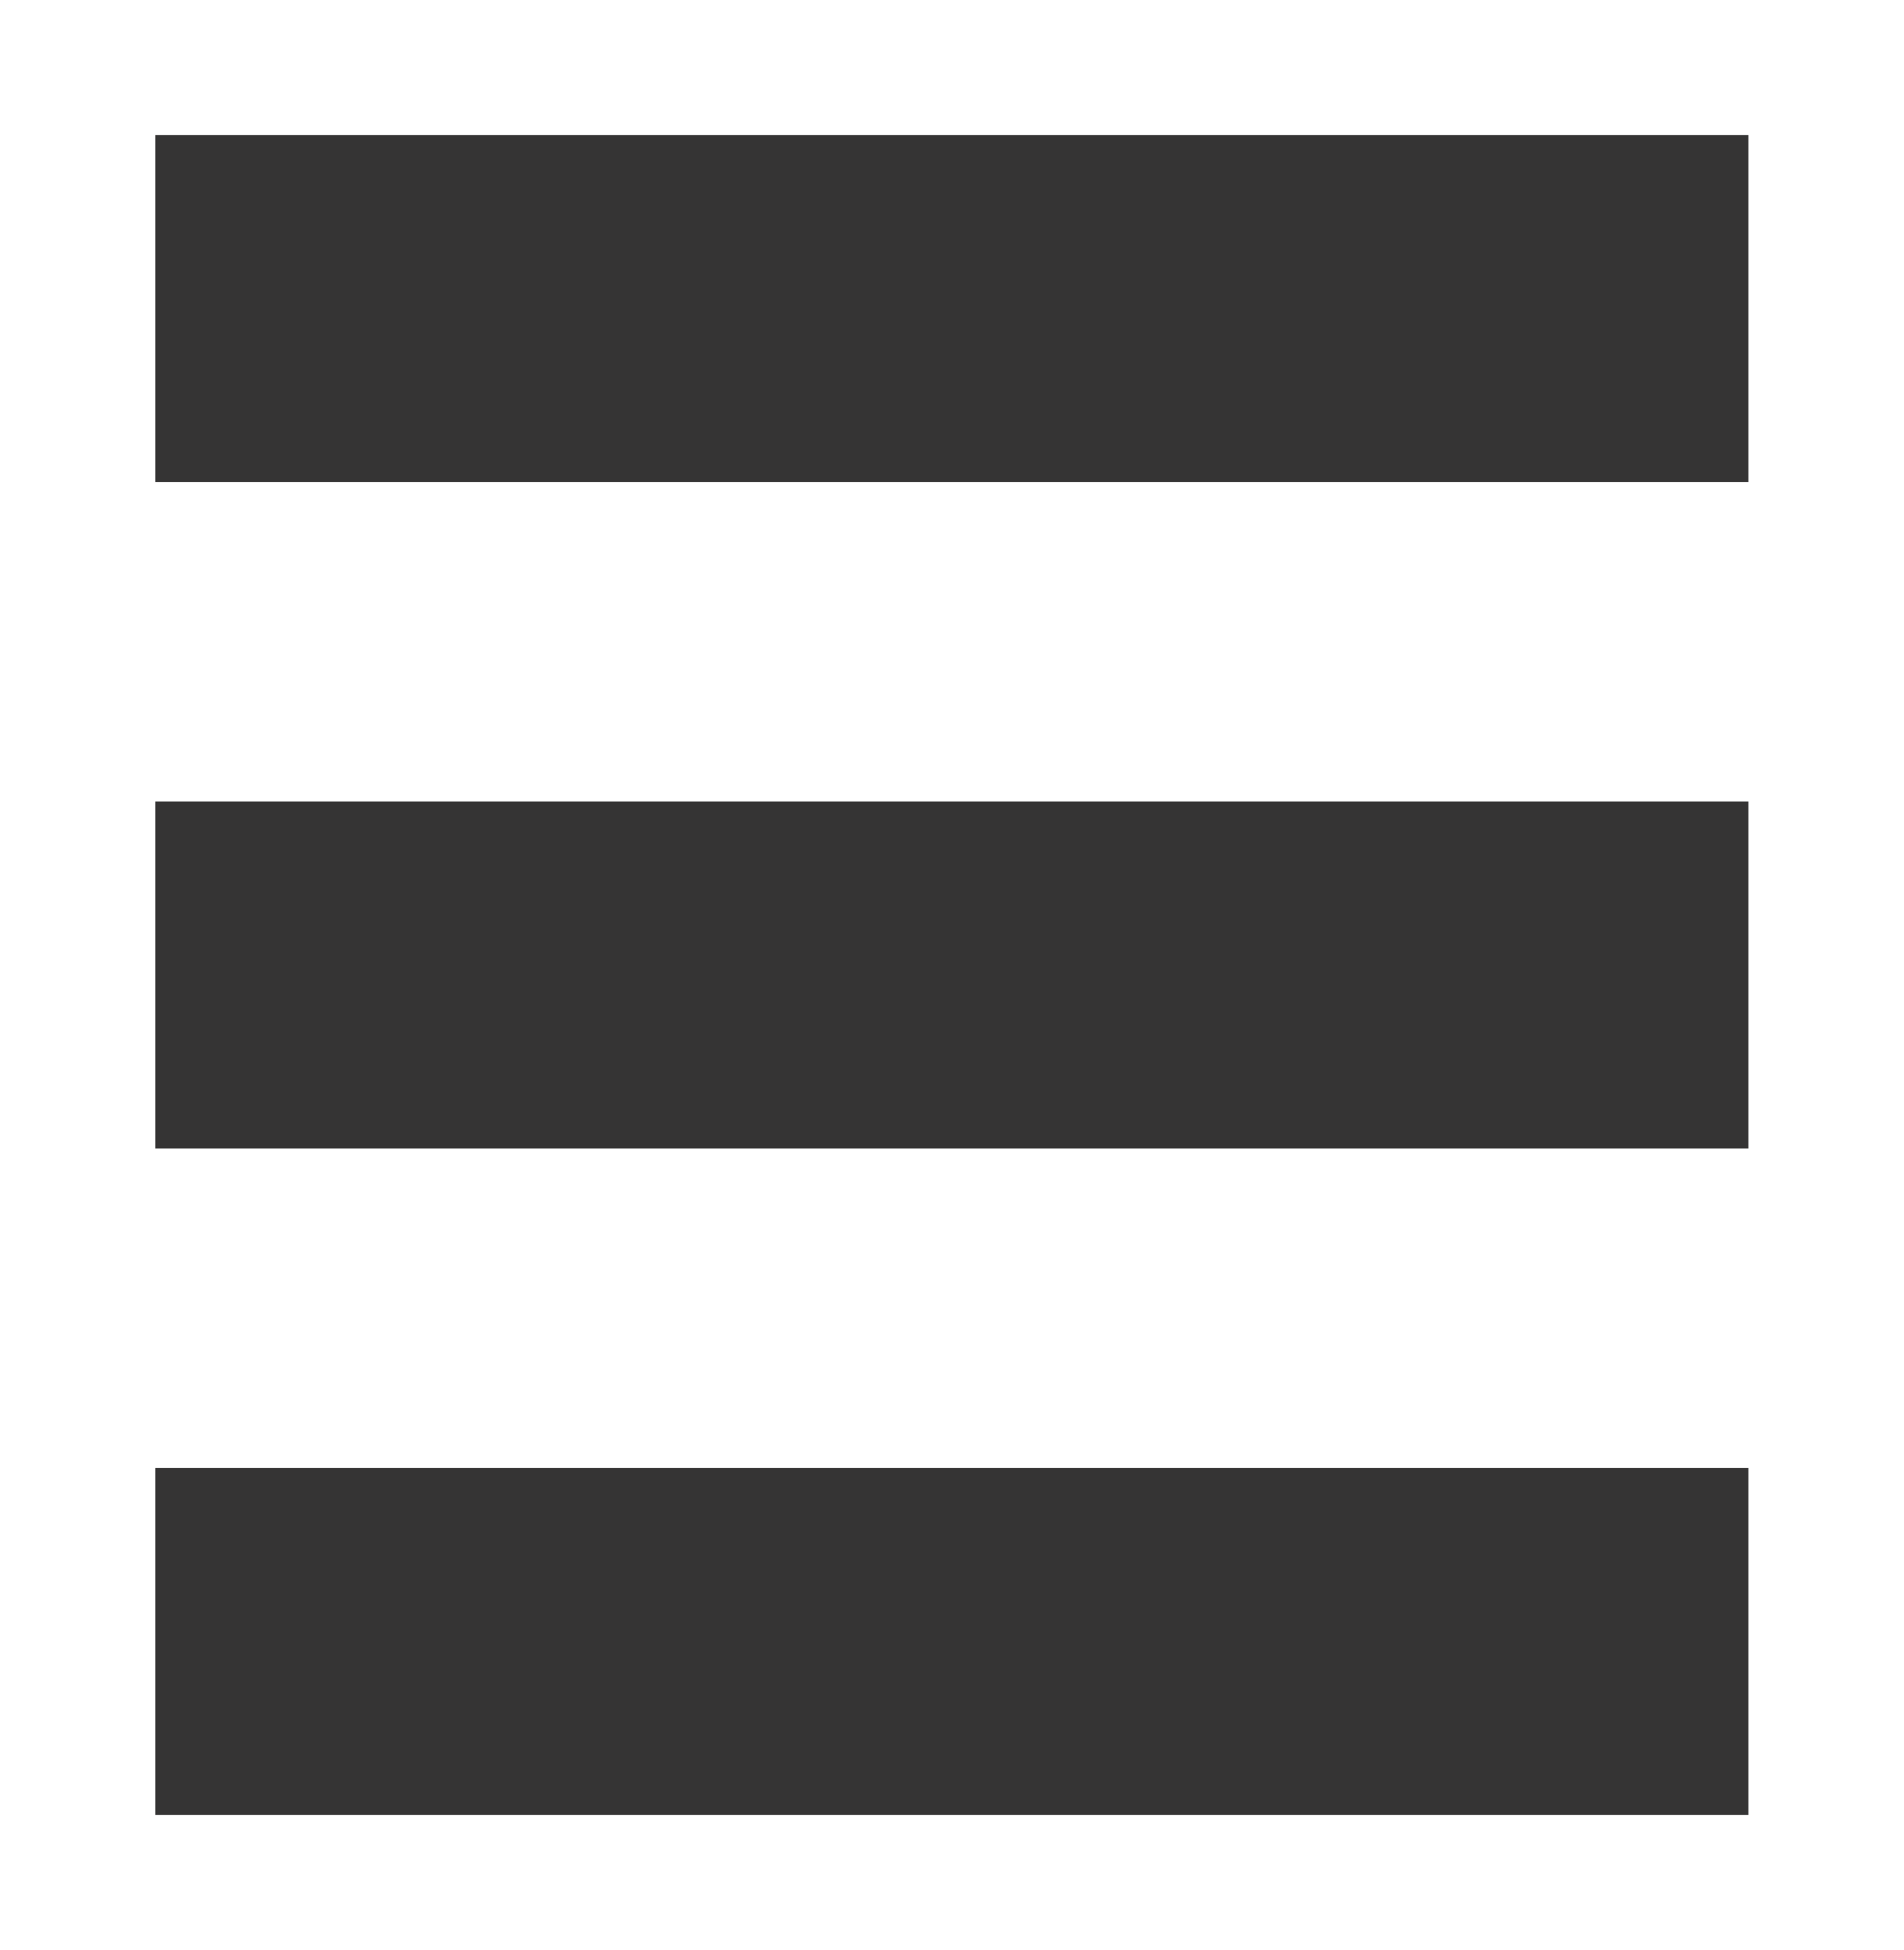
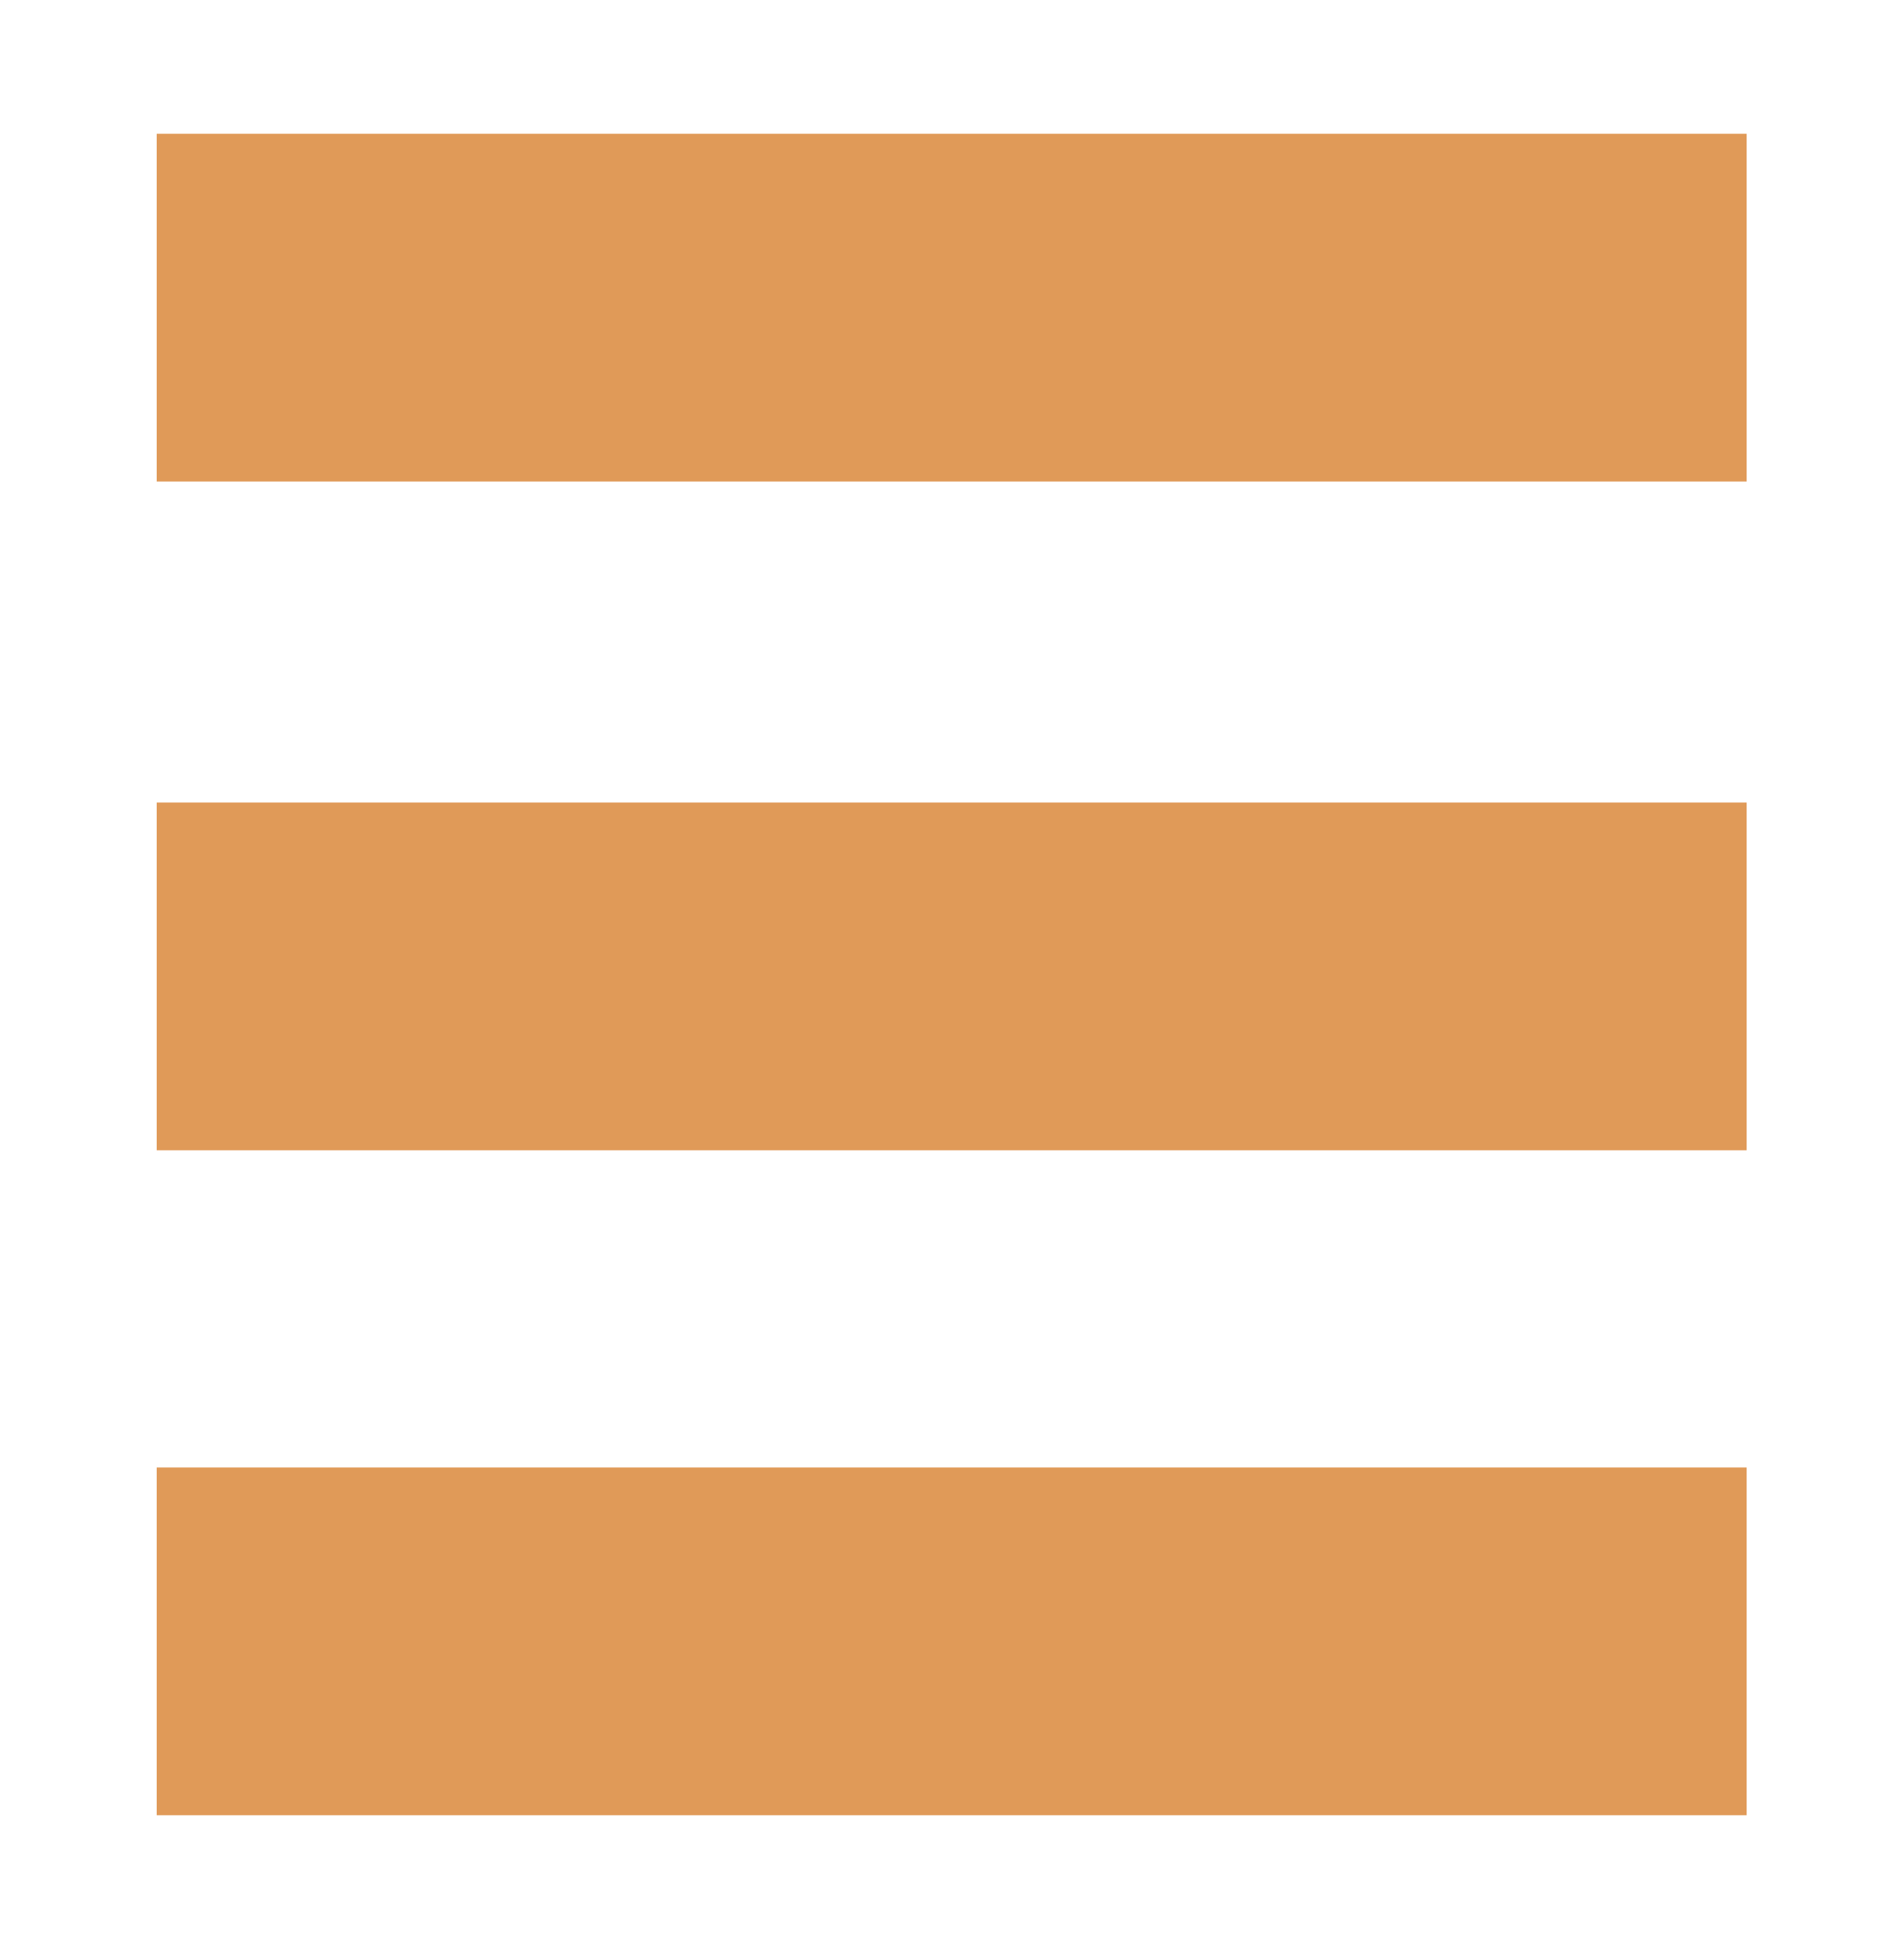
- <svg xmlns="http://www.w3.org/2000/svg" version="1.1" id="Layer_1" x="0px" y="0px" viewBox="0 0 49.76 50.97" style="enable-background:new 0 0 49.76 50.97;" xml:space="preserve">
+ <svg xmlns="http://www.w3.org/2000/svg" version="1.1" id="Layer_1" x="0px" y="0px" viewBox="0 0 49.8 51" style="enable-background:new 0 0 49.8 51;" xml:space="preserve">
  <style type="text/css">
- 	.st0{fill:#353434;}
+ 	.st0{fill:#E09A58;}
</style>
  <g>
-     <rect x="4.06" y="3.53" class="st0" width="41.64" height="9.07" />
-     <rect x="4.06" y="20.95" class="st0" width="41.64" height="9.07" />
-     <rect x="4.06" y="38.37" class="st0" width="41.64" height="9.07" />
+     <rect x="4.1" y="3.5" class="st0" width="41.6" height="9.1" />
+     <rect x="4.1" y="21" class="st0" width="41.6" height="9.1" />
+     <rect x="4.1" y="38.4" class="st0" width="41.6" height="9.1" />
  </g>
</svg>
